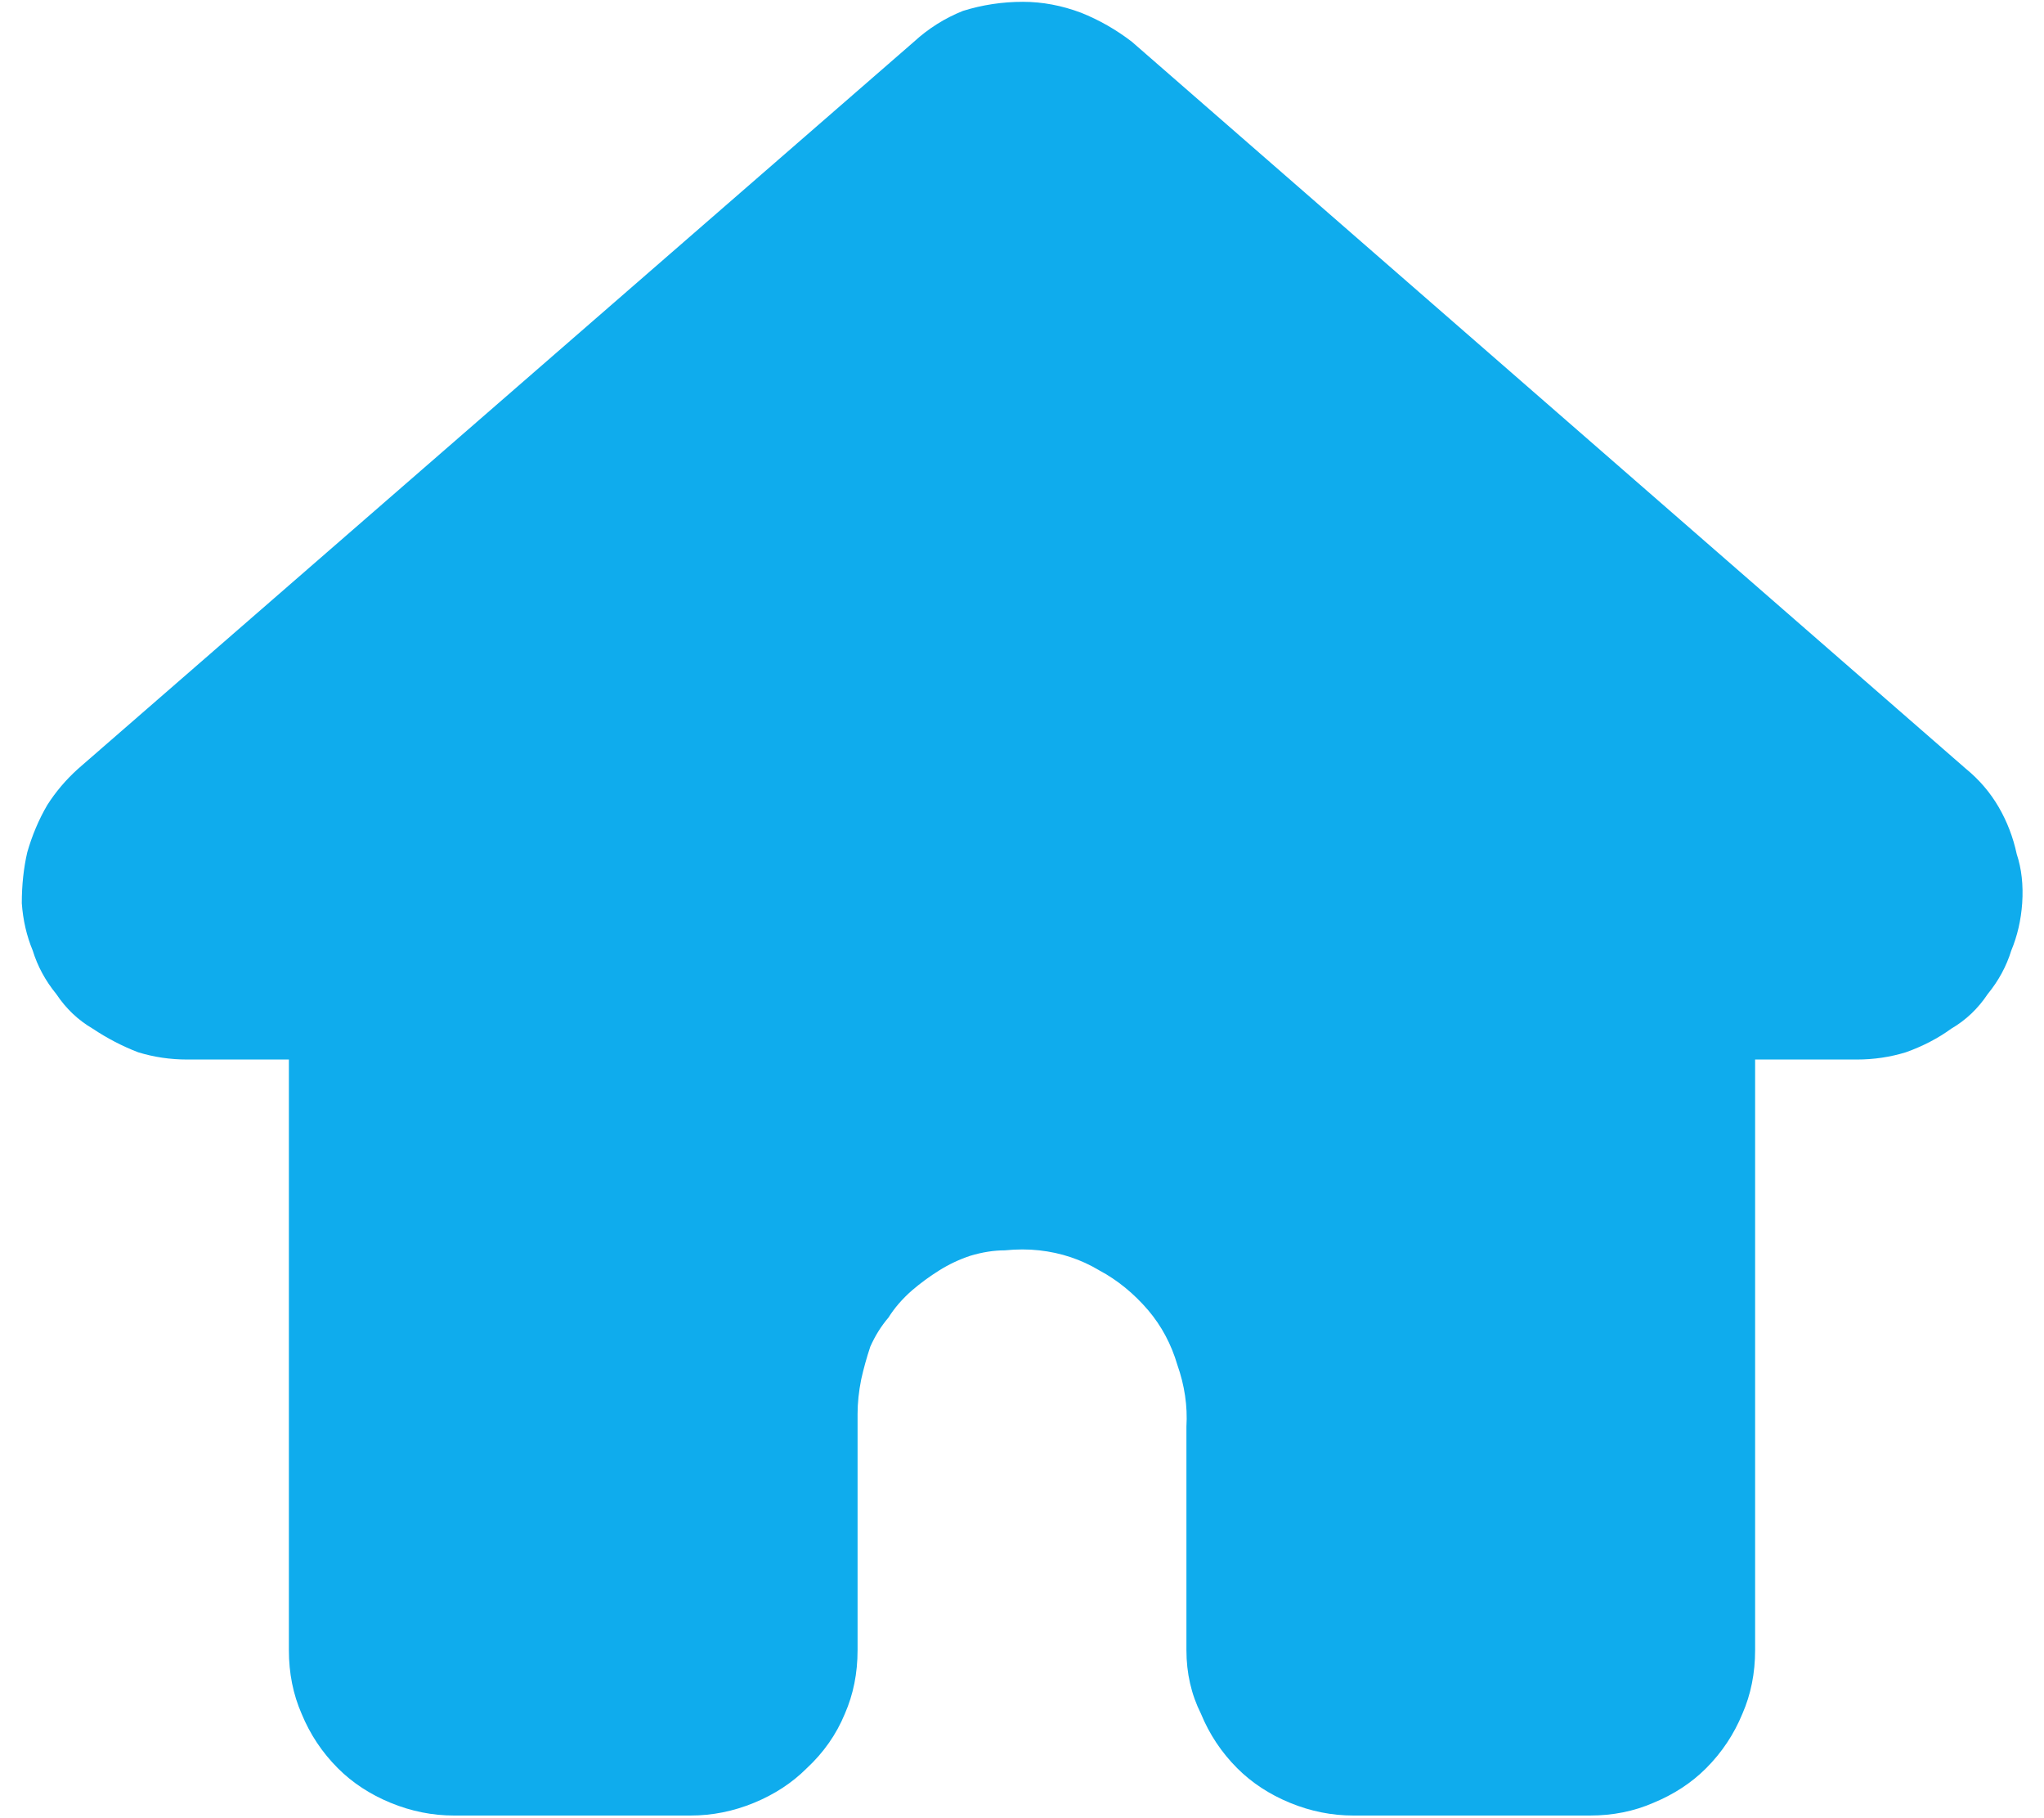
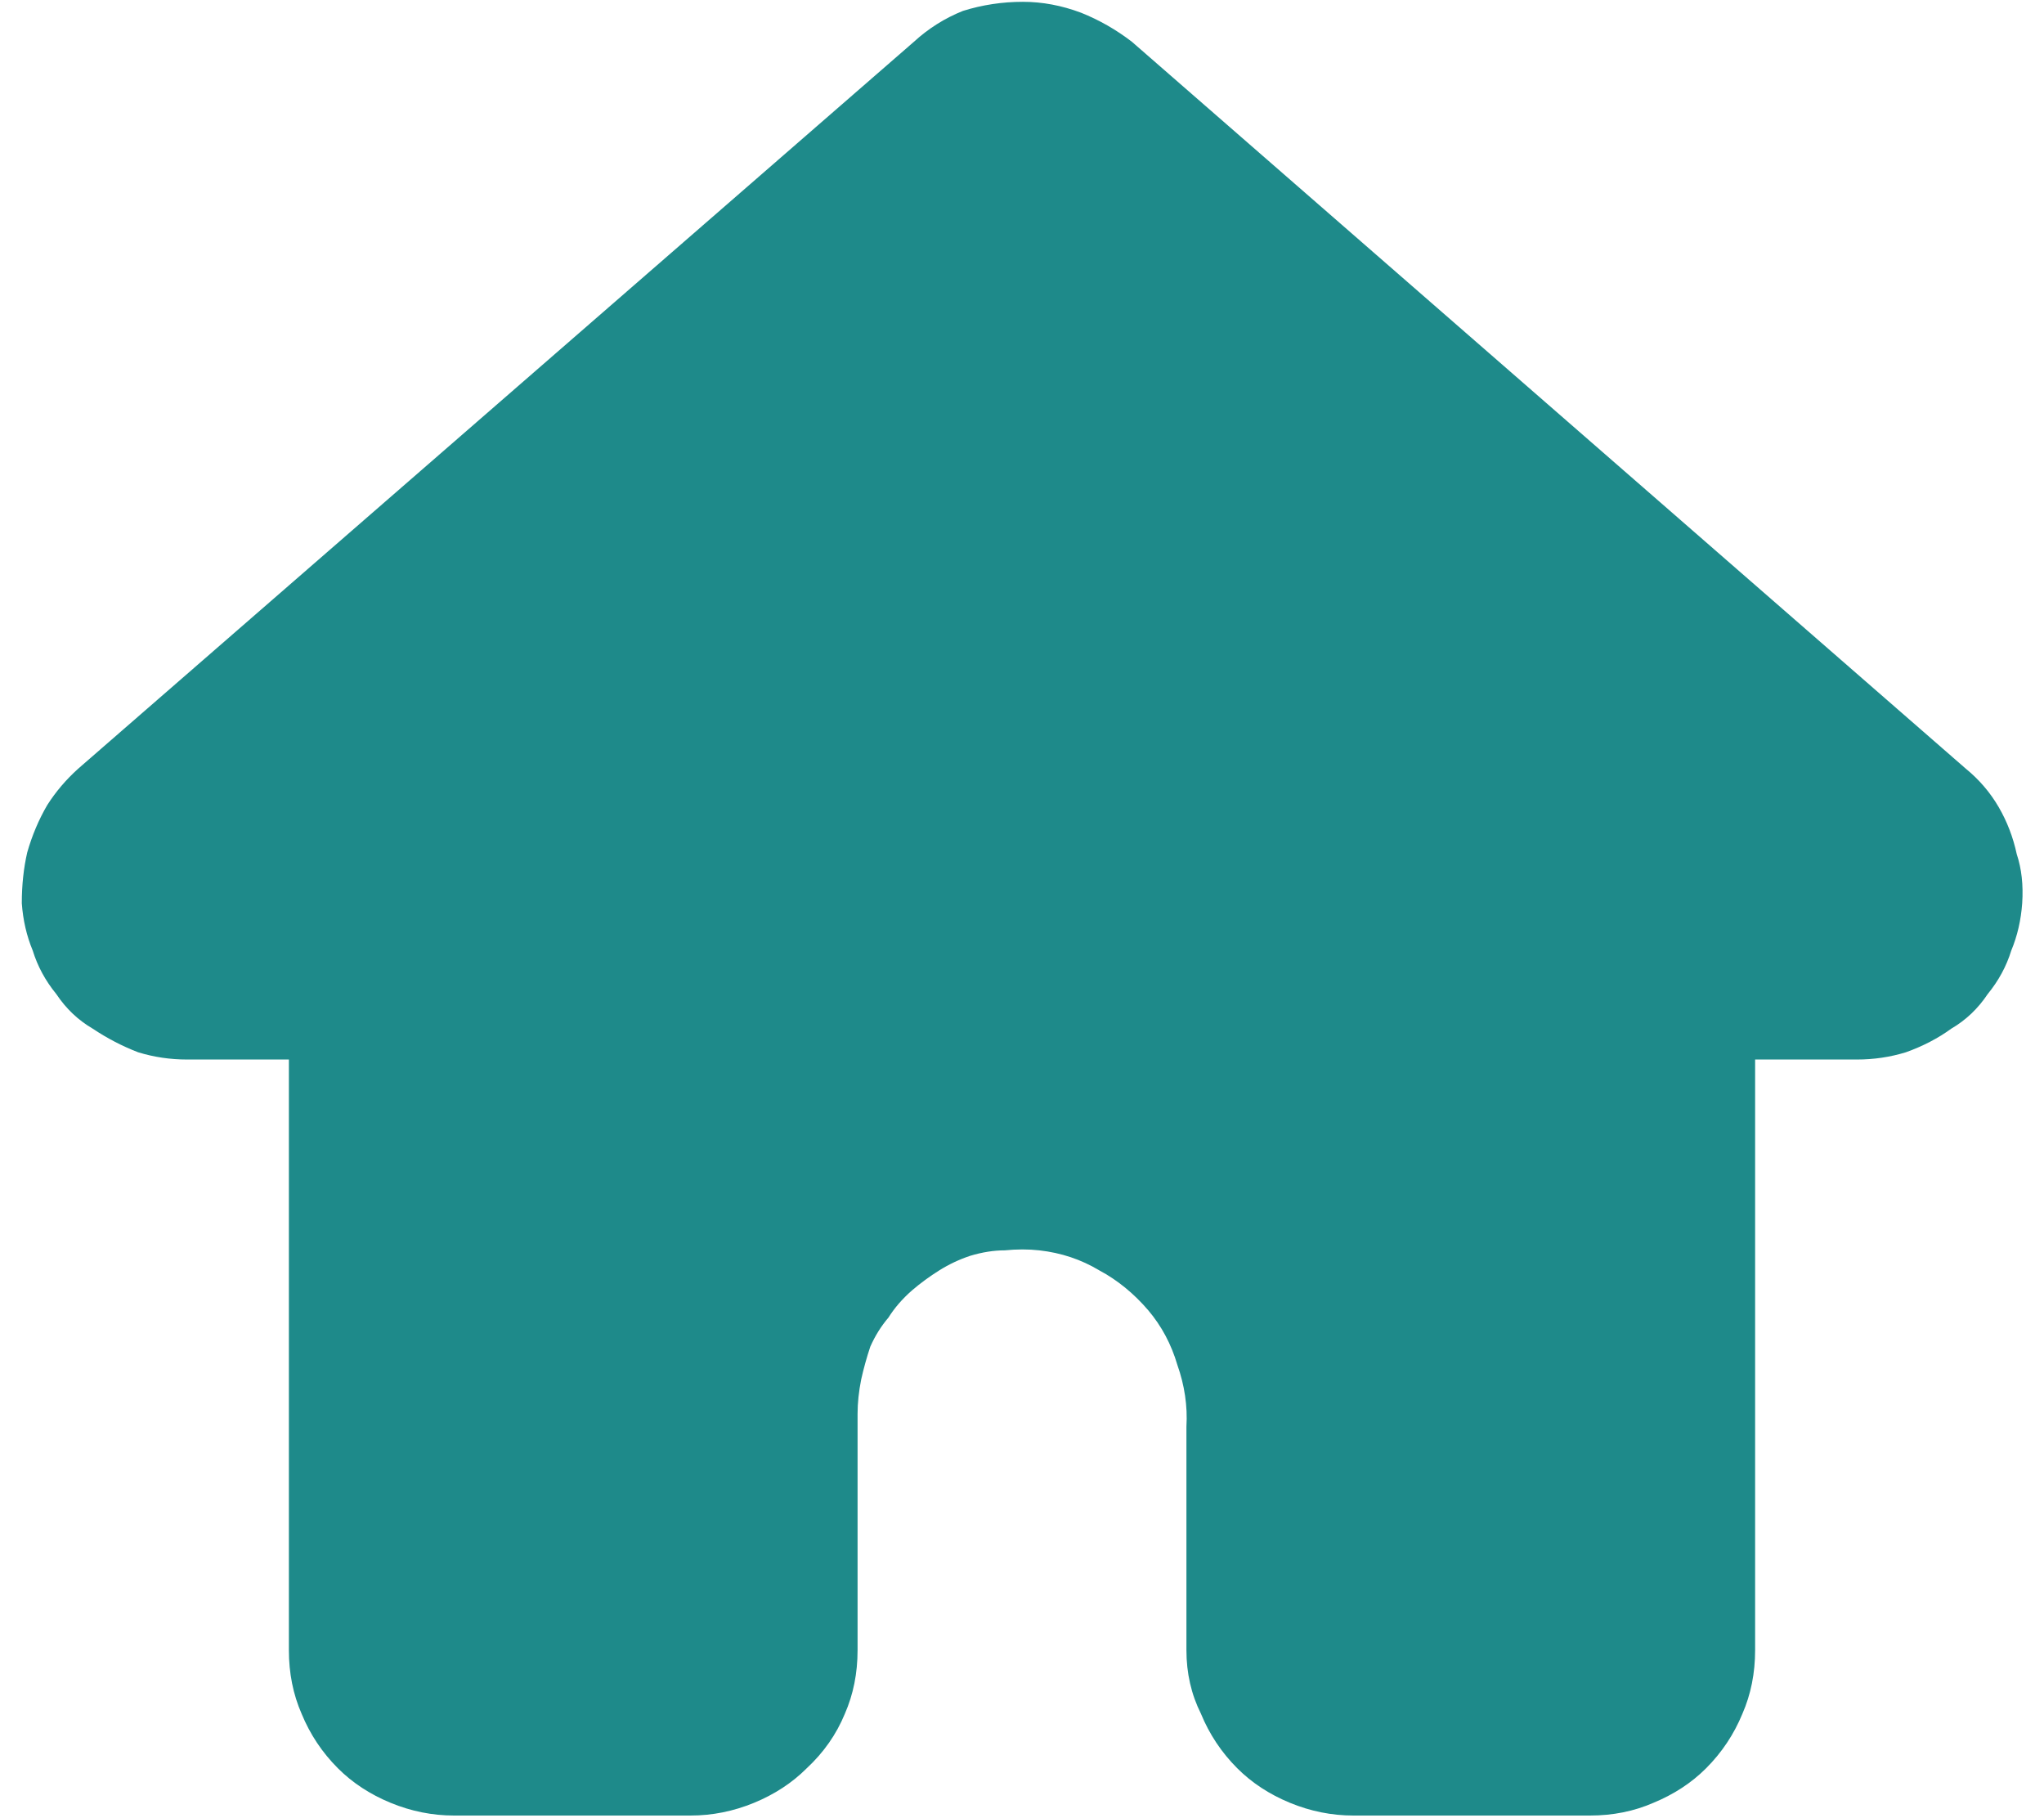
<svg xmlns="http://www.w3.org/2000/svg" id="ed9IYCzulPS1" viewBox="0 0 112.5 100" shape-rendering="geometricPrecision" text-rendering="geometricPrecision">
-   <path d="M108.2,42.3v0L62.3,2.3q-1.3-1-2.8-1.6-1.6-.6-3.2-.6v0q-1.7,0-3.3.5-1.5.6-2.7,1.7v0l-46,40q-1,.9-1.7,2-.7,1.2-1.1,2.6v0q-.3,1.3-.3,2.8.1,1.4.6,2.6v0q.4,1.3,1.3,2.4.8,1.2,2,1.9v0q1.2.8,2.5,1.3q1.3.4,2.7.4v0h5.6v32.5q0,1.9.7,3.5.7,1.7,2,3v0q1.2,1.2,2.9,1.9t3.5.7v0h13q1.8,0,3.5-.7t2.9-1.9v0q1.4-1.3,2.1-3q.7-1.6.7-3.5v0-13q0-.9.2-1.9.2-.9.5-1.8v0q.4-.9,1-1.6.5-.8,1.3-1.5v0q.7-.6,1.5-1.1t1.7-.8v0q1-.3,1.9-.3q1-.1,1.9,0v0q1.8.2,3.3,1.1q1.5.8,2.7,2.2v0q1.1,1.3,1.6,3q.6,1.7.5,3.4v0v12.3q0,1.9.8,3.5.7,1.7,2,3v0q1.2,1.2,2.9,1.9t3.5.7v0h13q1.9,0,3.5-.7q1.7-.7,2.9-1.9v0q1.3-1.3,2-3q.7-1.6.7-3.5v0-32.5h5.6q1.4,0,2.7-.4q1.4-.5,2.5-1.3v0q1.2-.7,2-1.9.9-1.1,1.3-2.4v0q.5-1.2.6-2.6.1-1.5-.3-2.7v0q-.3-1.4-1-2.6t-1.8-2.1v0Z" fill="#0FACED" />
+   <path d="M108.2,42.3v0L62.3,2.3q-1.3-1-2.8-1.6-1.6-.6-3.2-.6v0q-1.7,0-3.3.5-1.5.6-2.7,1.7v0l-46,40q-1,.9-1.7,2-.7,1.2-1.1,2.6v0q-.3,1.3-.3,2.8.1,1.4.6,2.6v0q.4,1.3,1.3,2.4.8,1.2,2,1.9v0q1.2.8,2.5,1.3q1.3.4,2.7.4v0h5.6v32.5q0,1.9.7,3.5.7,1.7,2,3v0q1.2,1.2,2.9,1.9t3.5.7v0h13q1.8,0,3.5-.7t2.9-1.9v0q1.4-1.3,2.1-3q.7-1.6.7-3.5v0-13q0-.9.2-1.9.2-.9.5-1.8v0q.4-.9,1-1.6.5-.8,1.3-1.5v0q.7-.6,1.5-1.1t1.7-.8v0q1-.3,1.9-.3q1-.1,1.9,0v0q1.8.2,3.3,1.1q1.5.8,2.7,2.2v0q1.1,1.3,1.6,3q.6,1.7.5,3.4v0v12.3q0,1.9.8,3.5.7,1.7,2,3v0q1.2,1.2,2.9,1.9t3.5.7v0h13q1.9,0,3.5-.7q1.7-.7,2.9-1.9v0q1.3-1.3,2-3q.7-1.6.7-3.5v0-32.5h5.6q1.4,0,2.7-.4q1.4-.5,2.5-1.3v0q1.2-.7,2-1.9.9-1.1,1.3-2.4v0q.5-1.2.6-2.6.1-1.5-.3-2.7v0q-.3-1.4-1-2.6t-1.8-2.1v0Z" fill="#1e8a8a" />
</svg>
